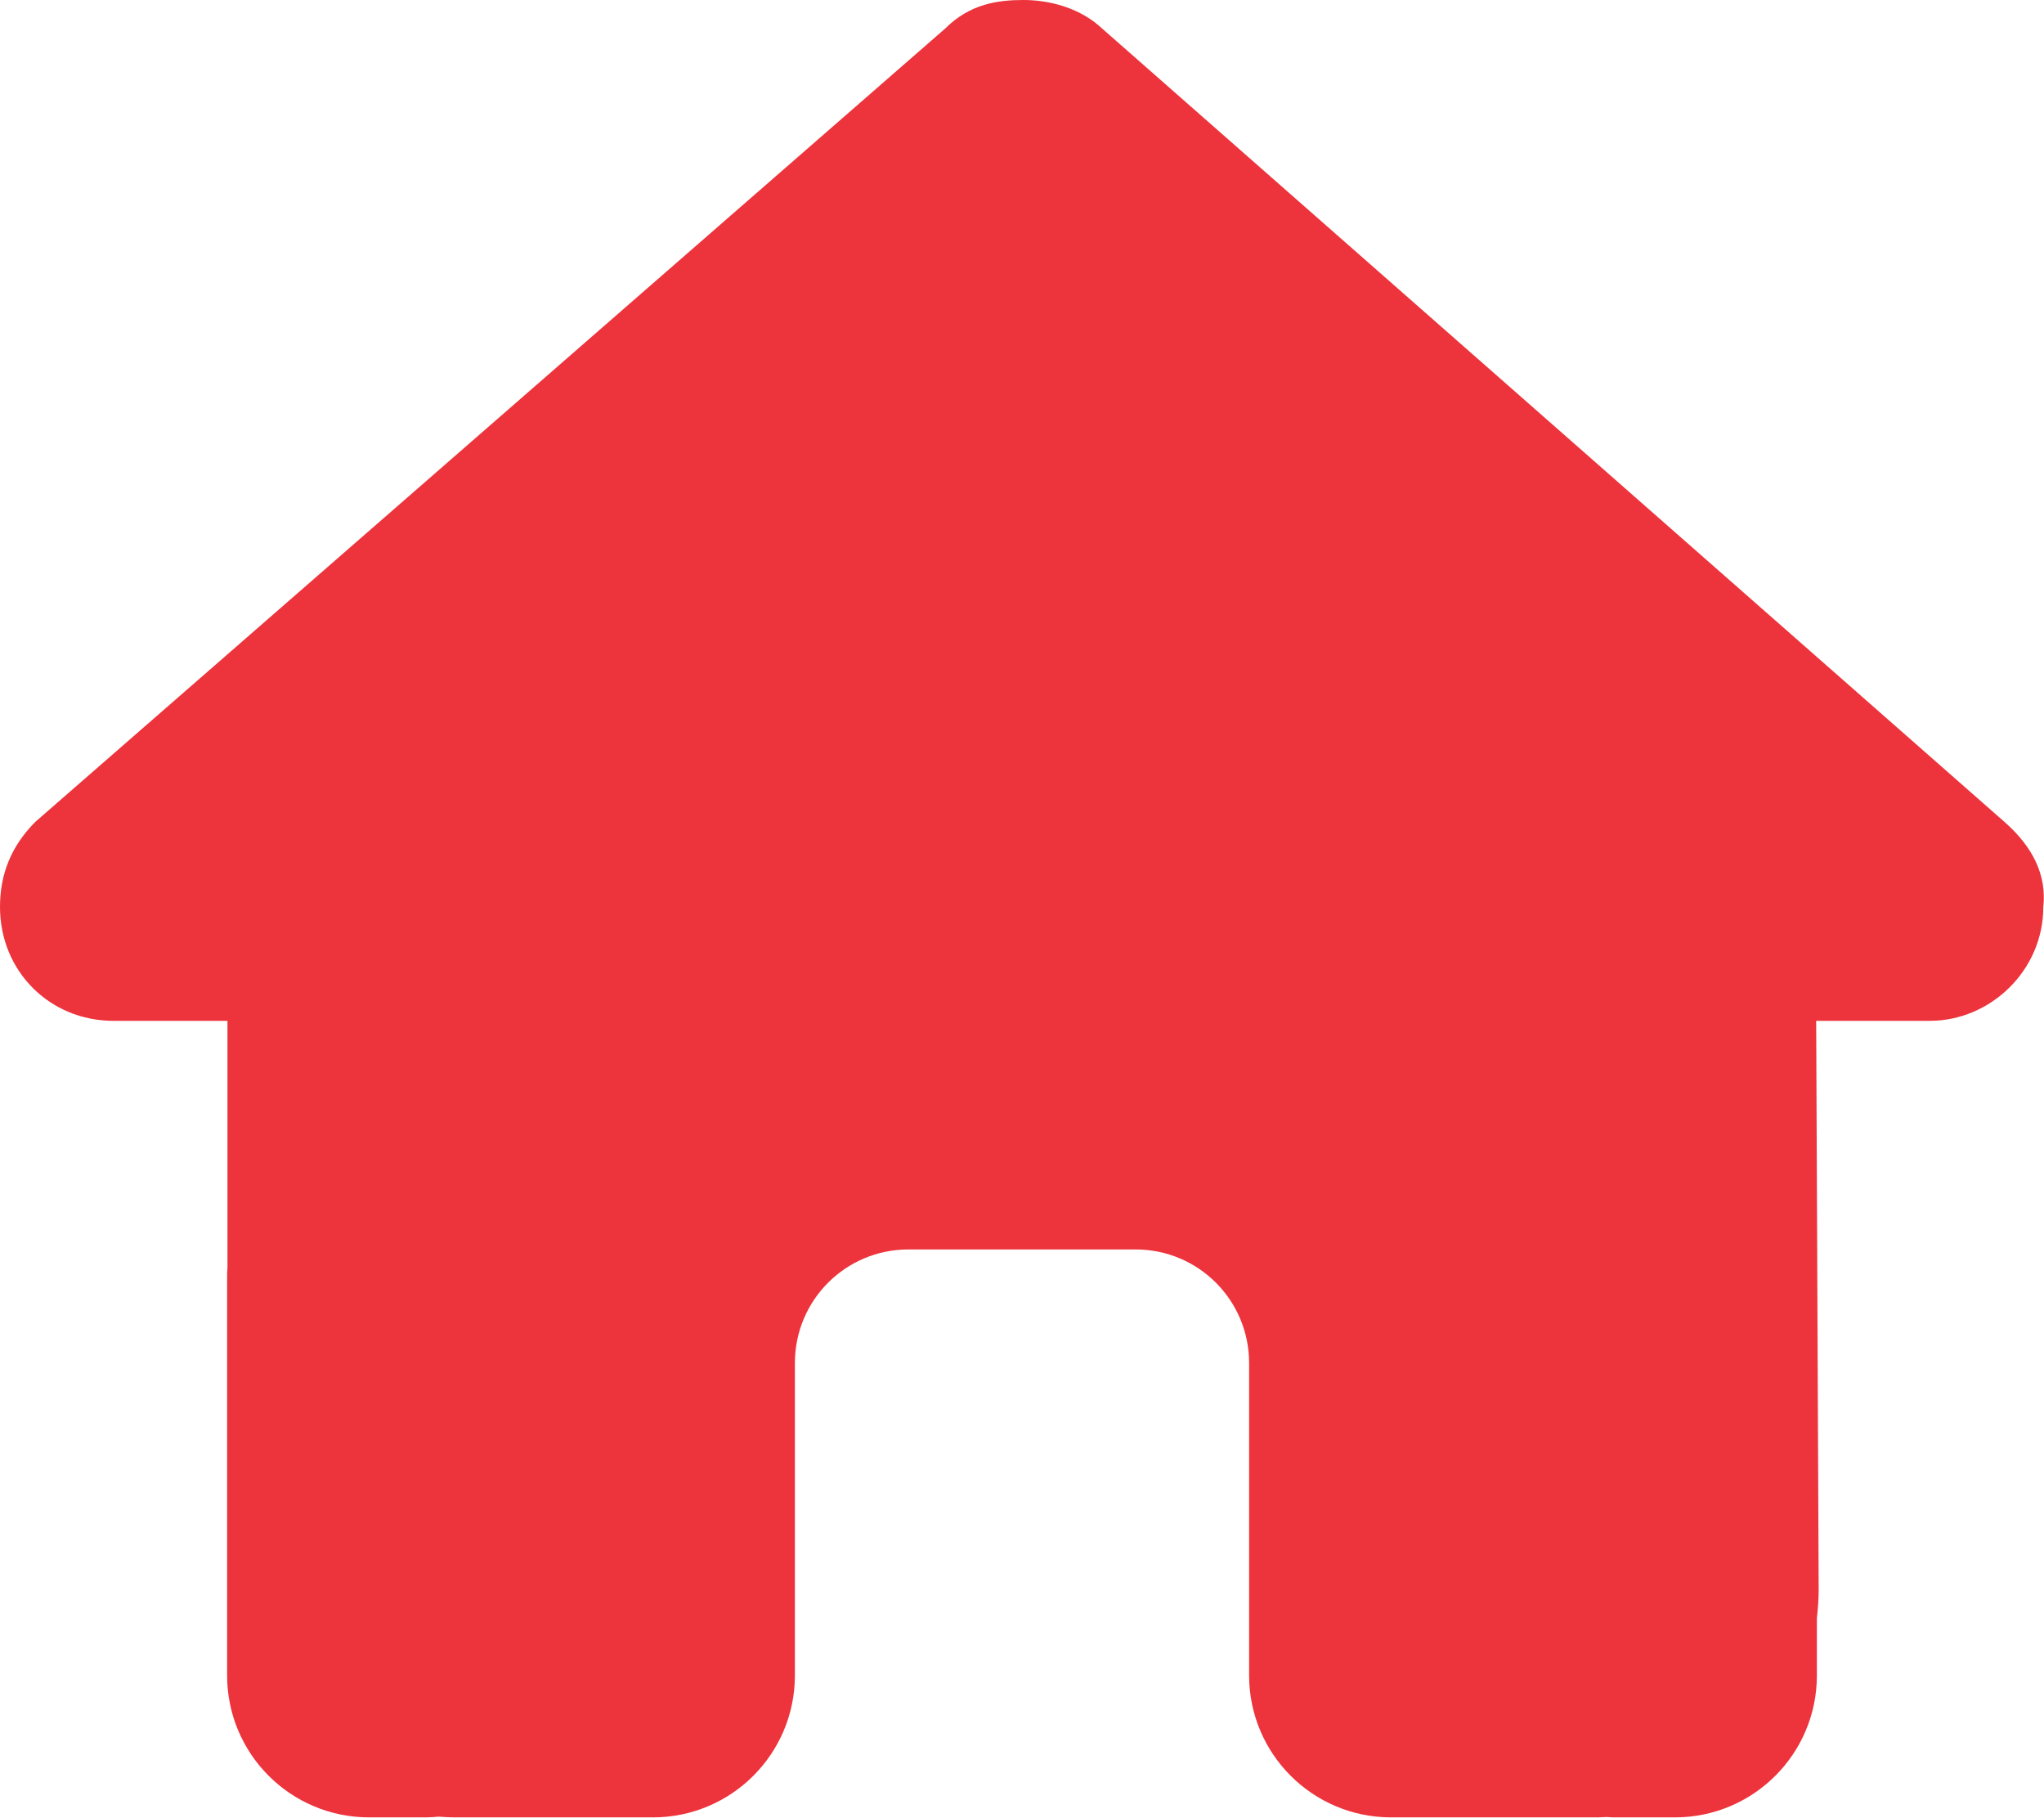
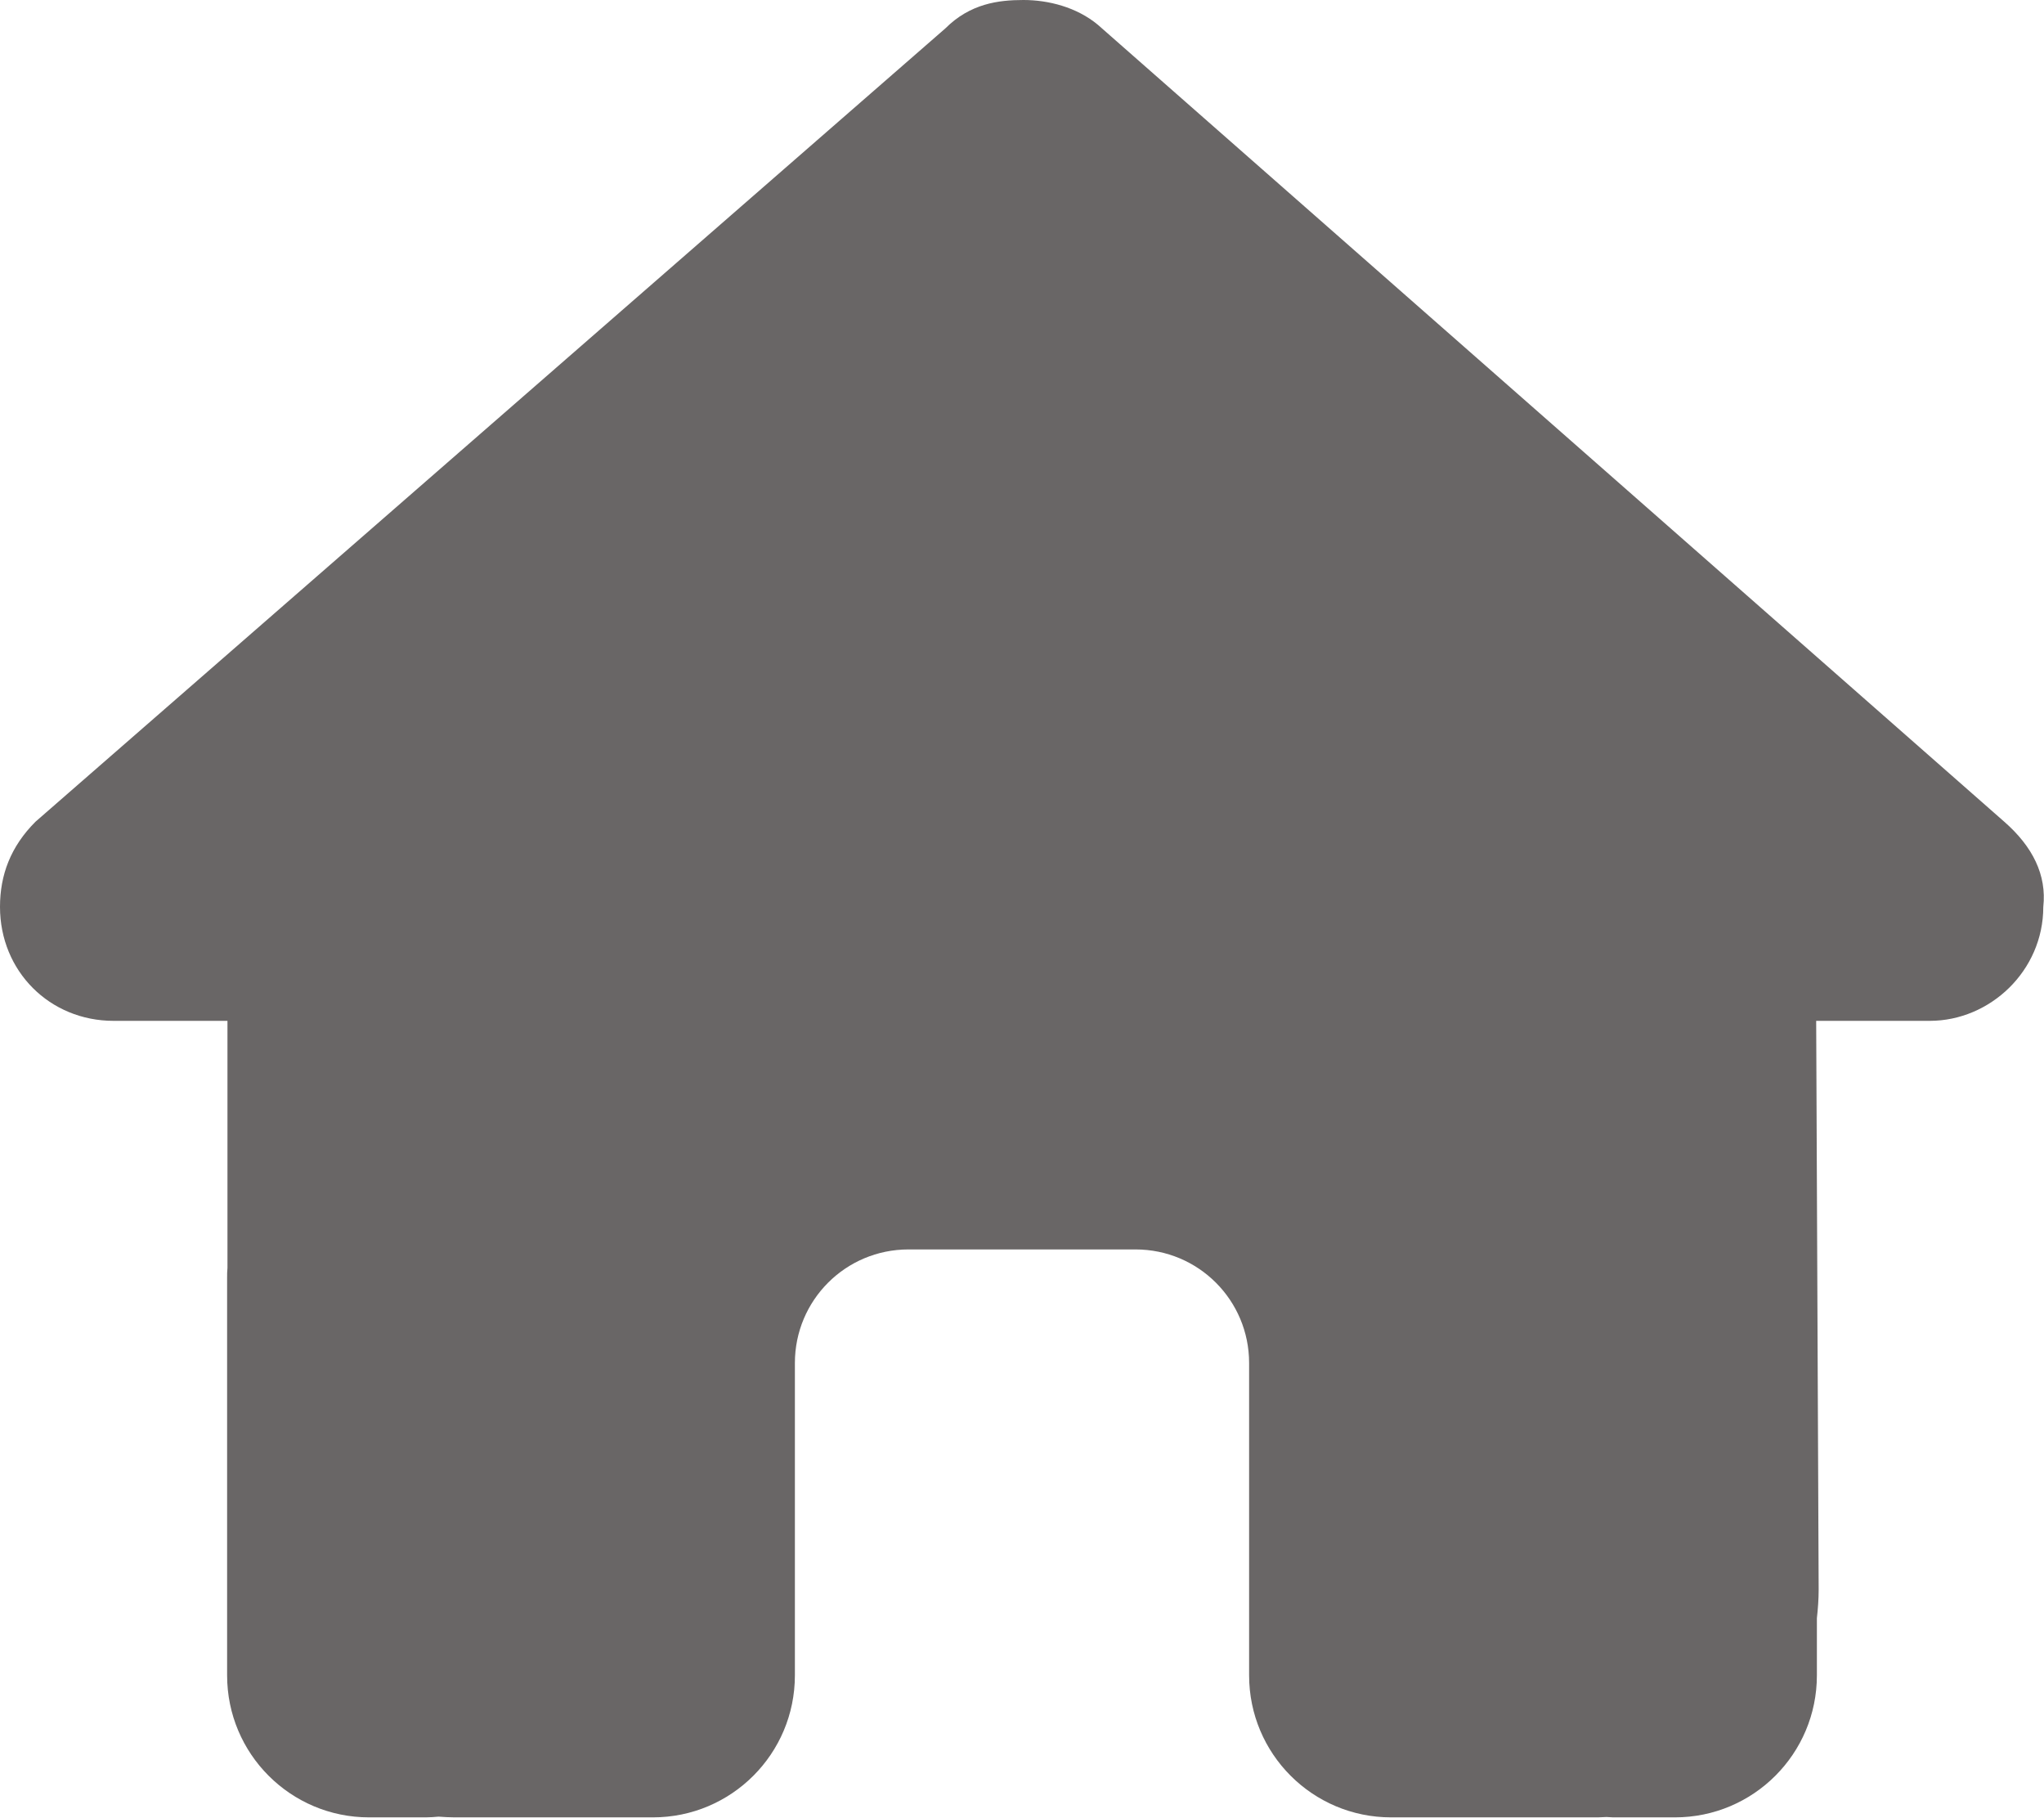
<svg xmlns="http://www.w3.org/2000/svg" height="1em" viewBox="0 0 576 512">
-   <style>svg{fill:#ed333b}</style>
+   <style>svg{fill:#696666}</style>
  <path d="M575.8 255.5c0 18-15 32.1-32 32.1h-32l.7 160.2c0 2.7-.2 5.4-.5 8.1V472c0 22.1-17.9 40-40 40H456c-1.1 0-2.2 0-3.3-.1c-1.4 .1-2.8 .1-4.2 .1H416 392c-22.1 0-40-17.9-40-40V448 384c0-17.7-14.3-32-32-32H256c-17.7 0-32 14.3-32 32v64 24c0 22.1-17.9 40-40 40H160 128.1c-1.5 0-3-.1-4.5-.2c-1.2 .1-2.4 .2-3.6 .2H104c-22.1 0-40-17.9-40-40V360c0-.9 0-1.9 .1-2.8V287.6H32c-18 0-32-14-32-32.1c0-9 3-17 10-24L266.4 8c7-7 15-8 22-8s15 2 21 7L564.8 231.5c8 7 12 15 11 24z" />
</svg>
